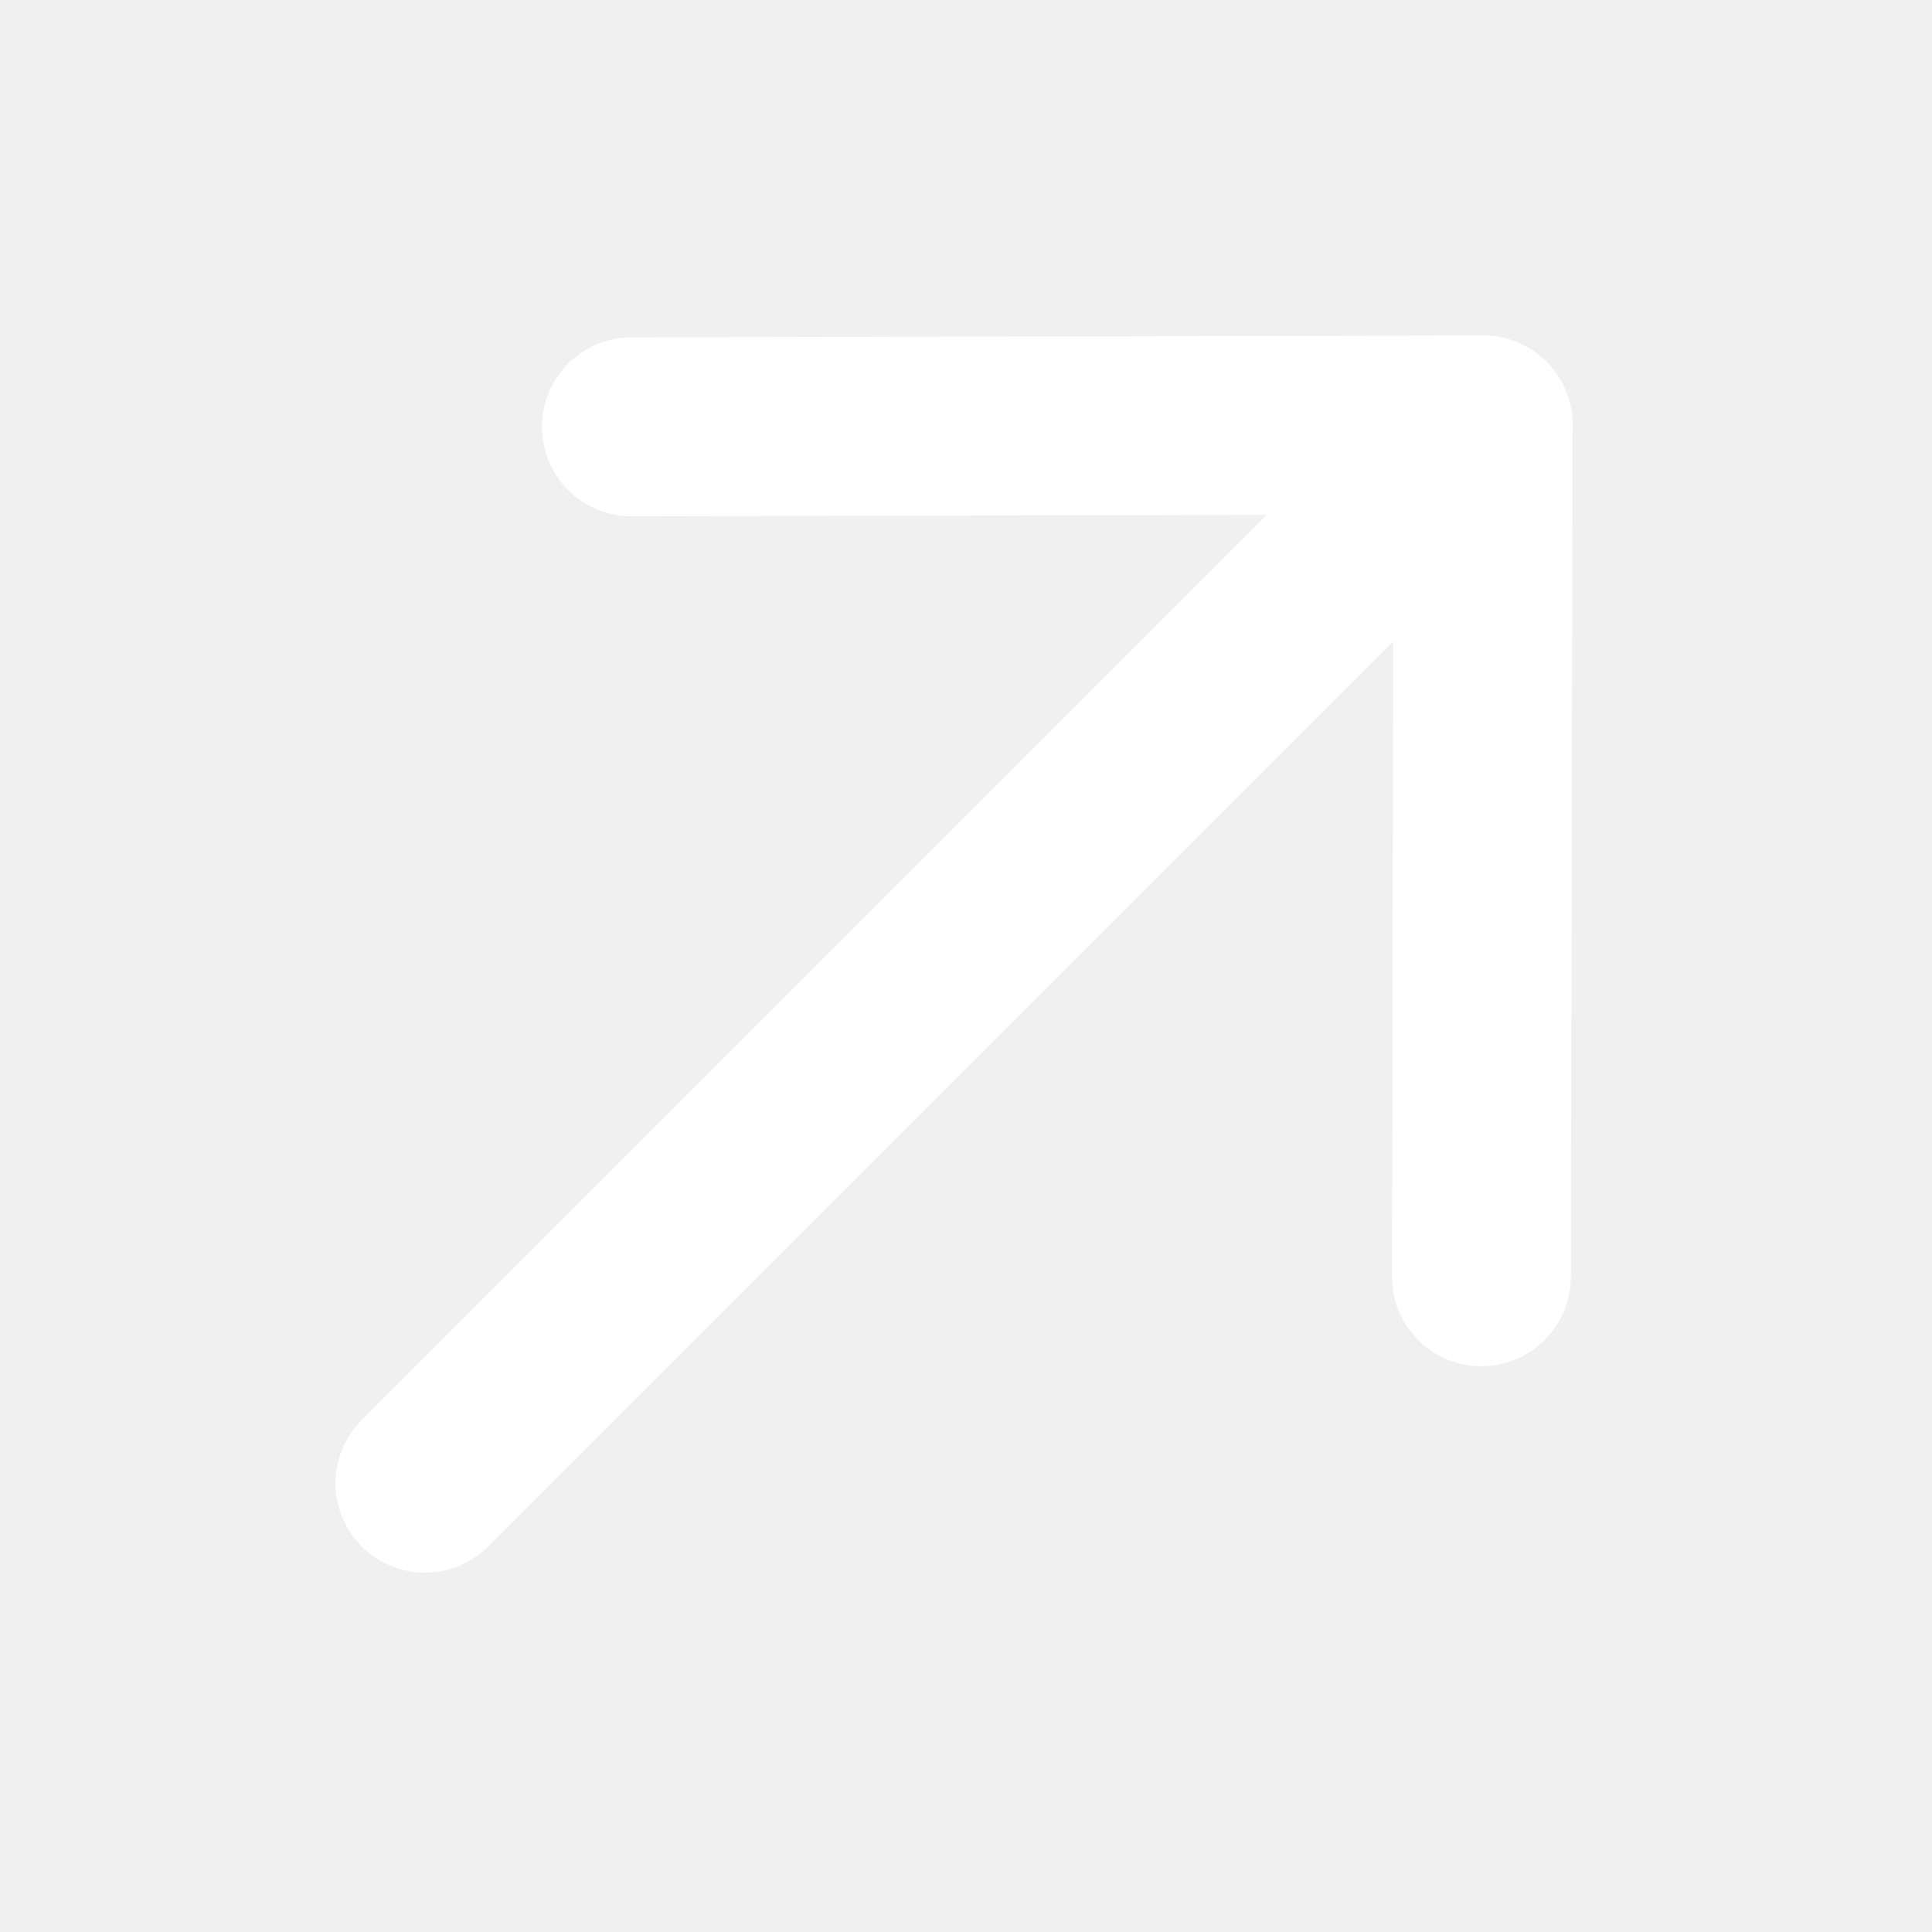
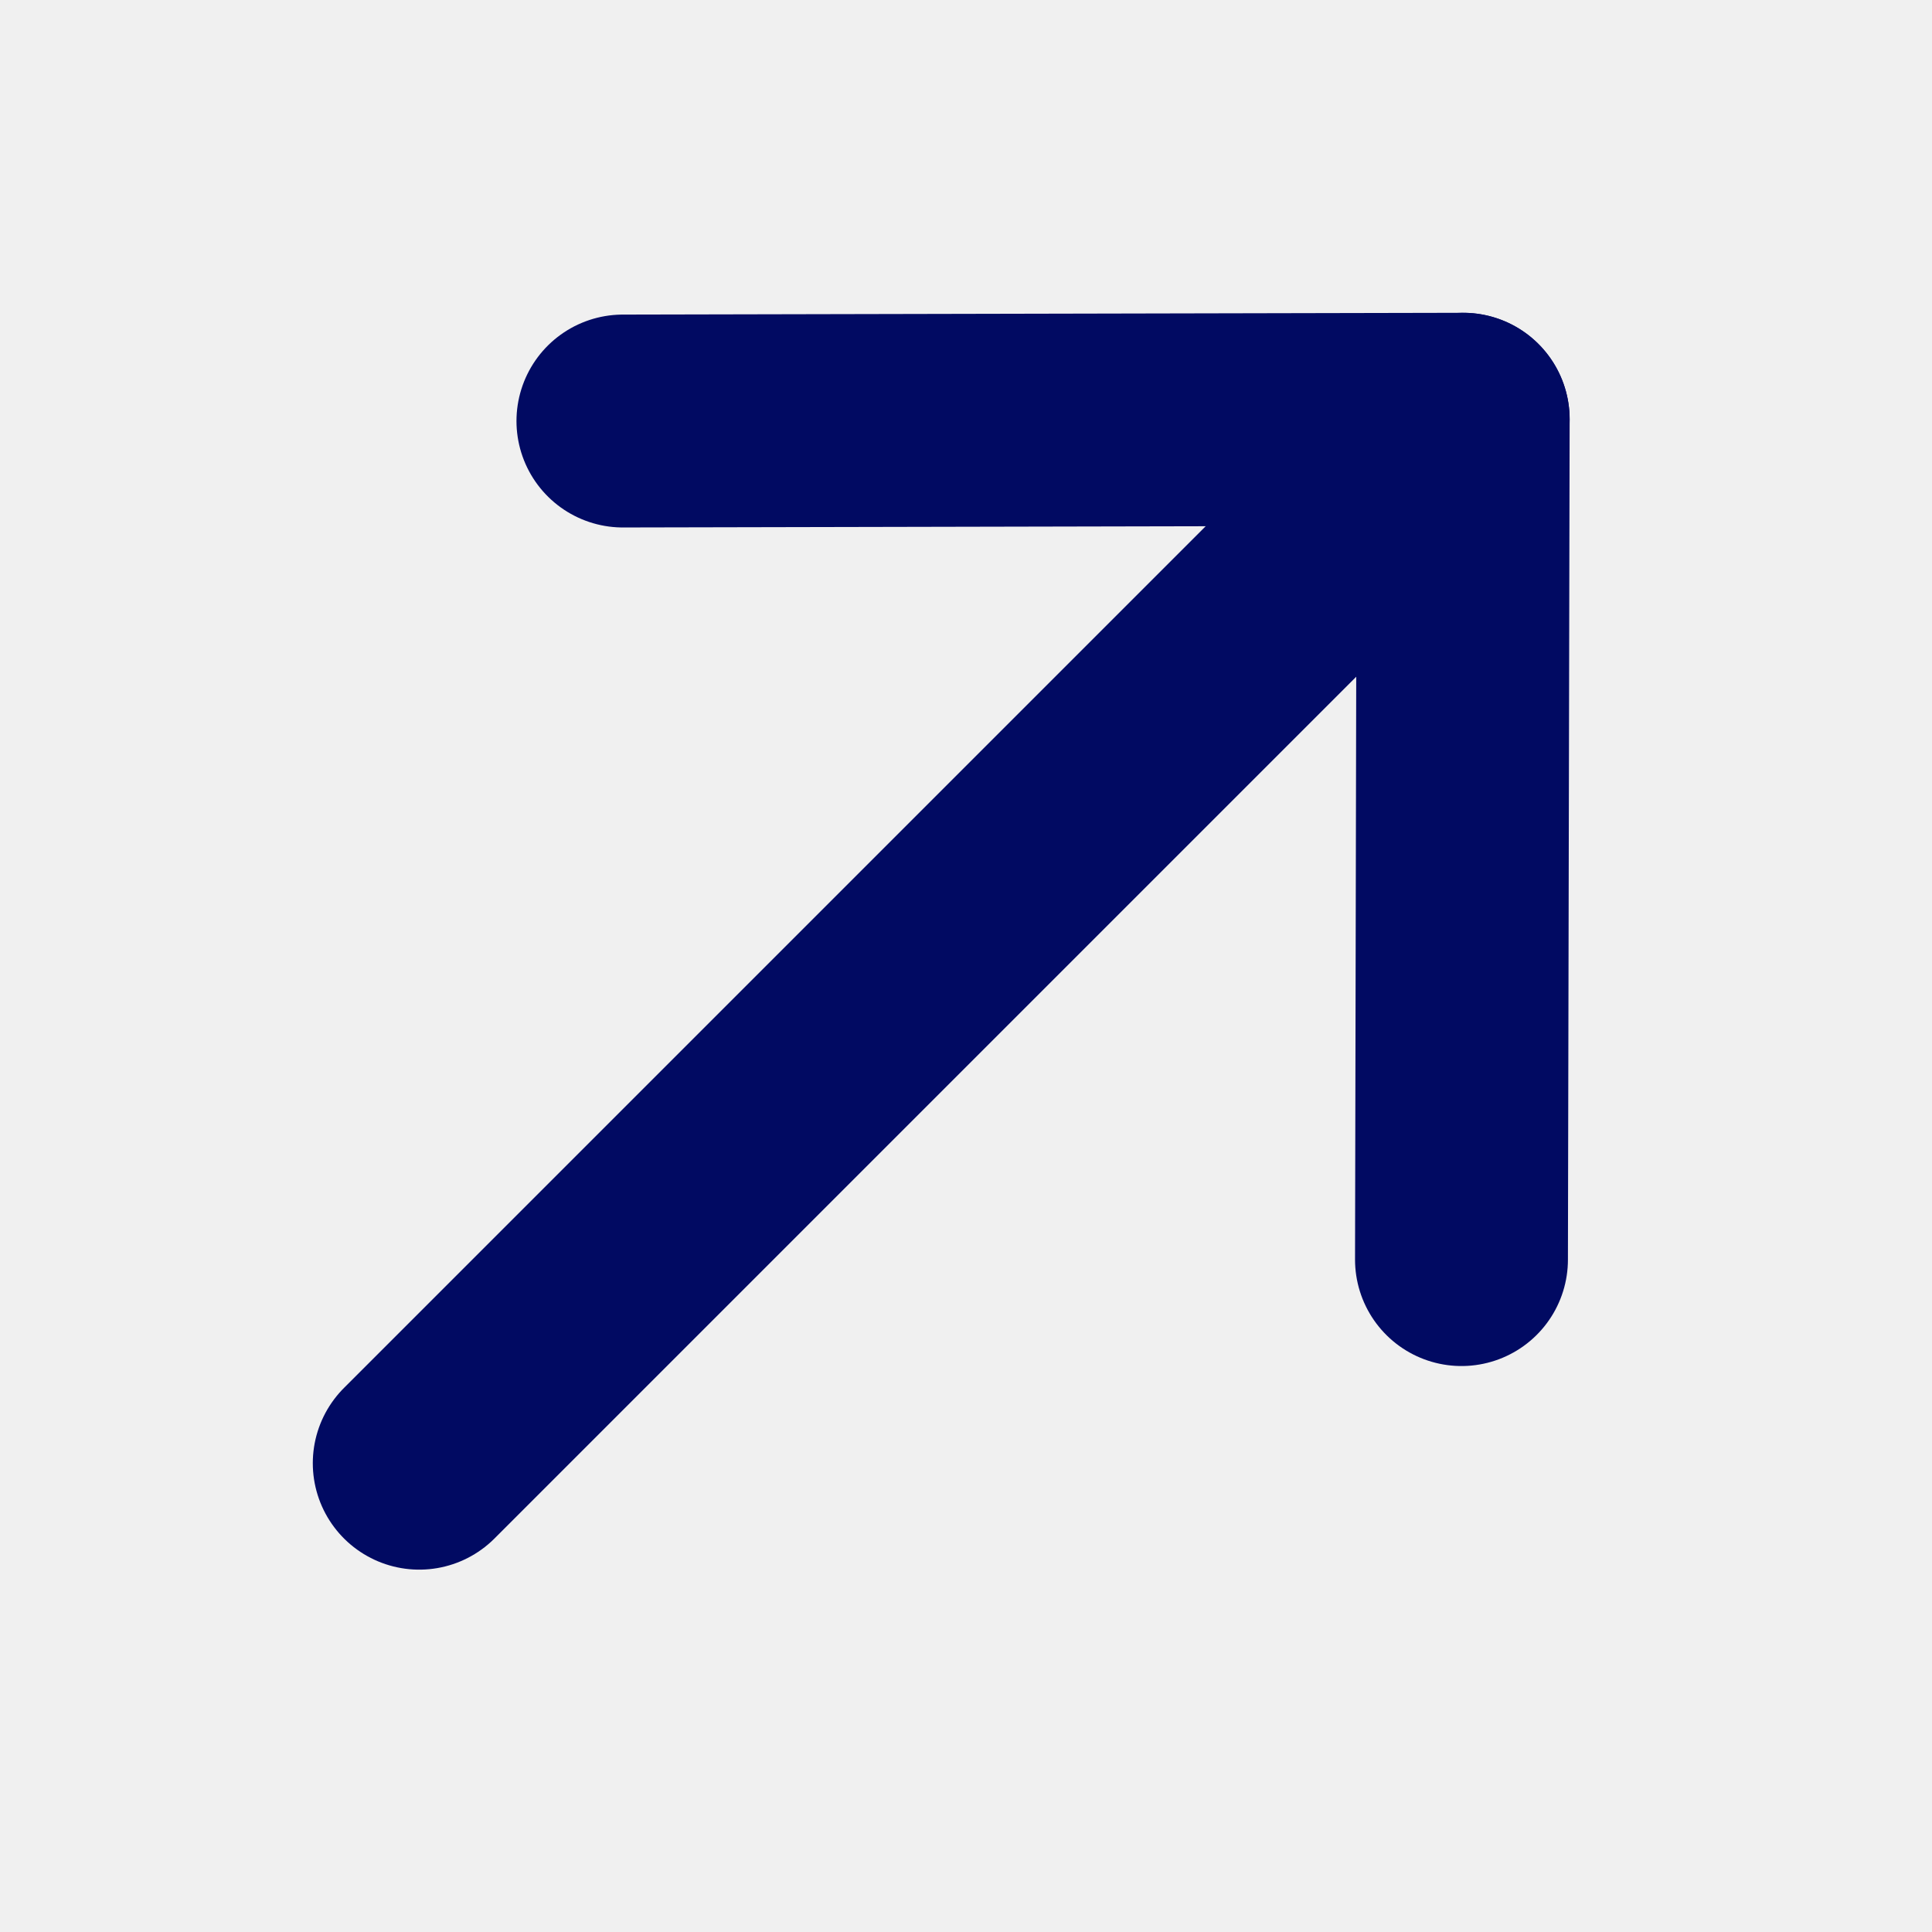
- <svg xmlns="http://www.w3.org/2000/svg" width="27" height="27" viewBox="0 0 27 27" fill="none">
-   <path d="M20.727 5.94L5.939 20.728" stroke="white" stroke-width="2.5" stroke-linecap="round" stroke-linejoin="round" />
-   <path d="M8.824 5.965L20.727 5.939L20.703 17.843" stroke="white" stroke-width="2.5" stroke-linecap="round" stroke-linejoin="round" />
+ <svg xmlns="http://www.w3.org/2000/svg" width="26" height="26" viewBox="0 0 26 26" fill="none">
+   <path d="M19.691 5.642L5.642 19.691" stroke="#010A62" stroke-width="2.865" stroke-linecap="round" stroke-linejoin="round" />
+   <path d="M8.383 5.666L19.691 5.642L19.668 16.951" stroke="#010A62" stroke-width="2.865" stroke-linecap="round" stroke-linejoin="round" />
</svg>
